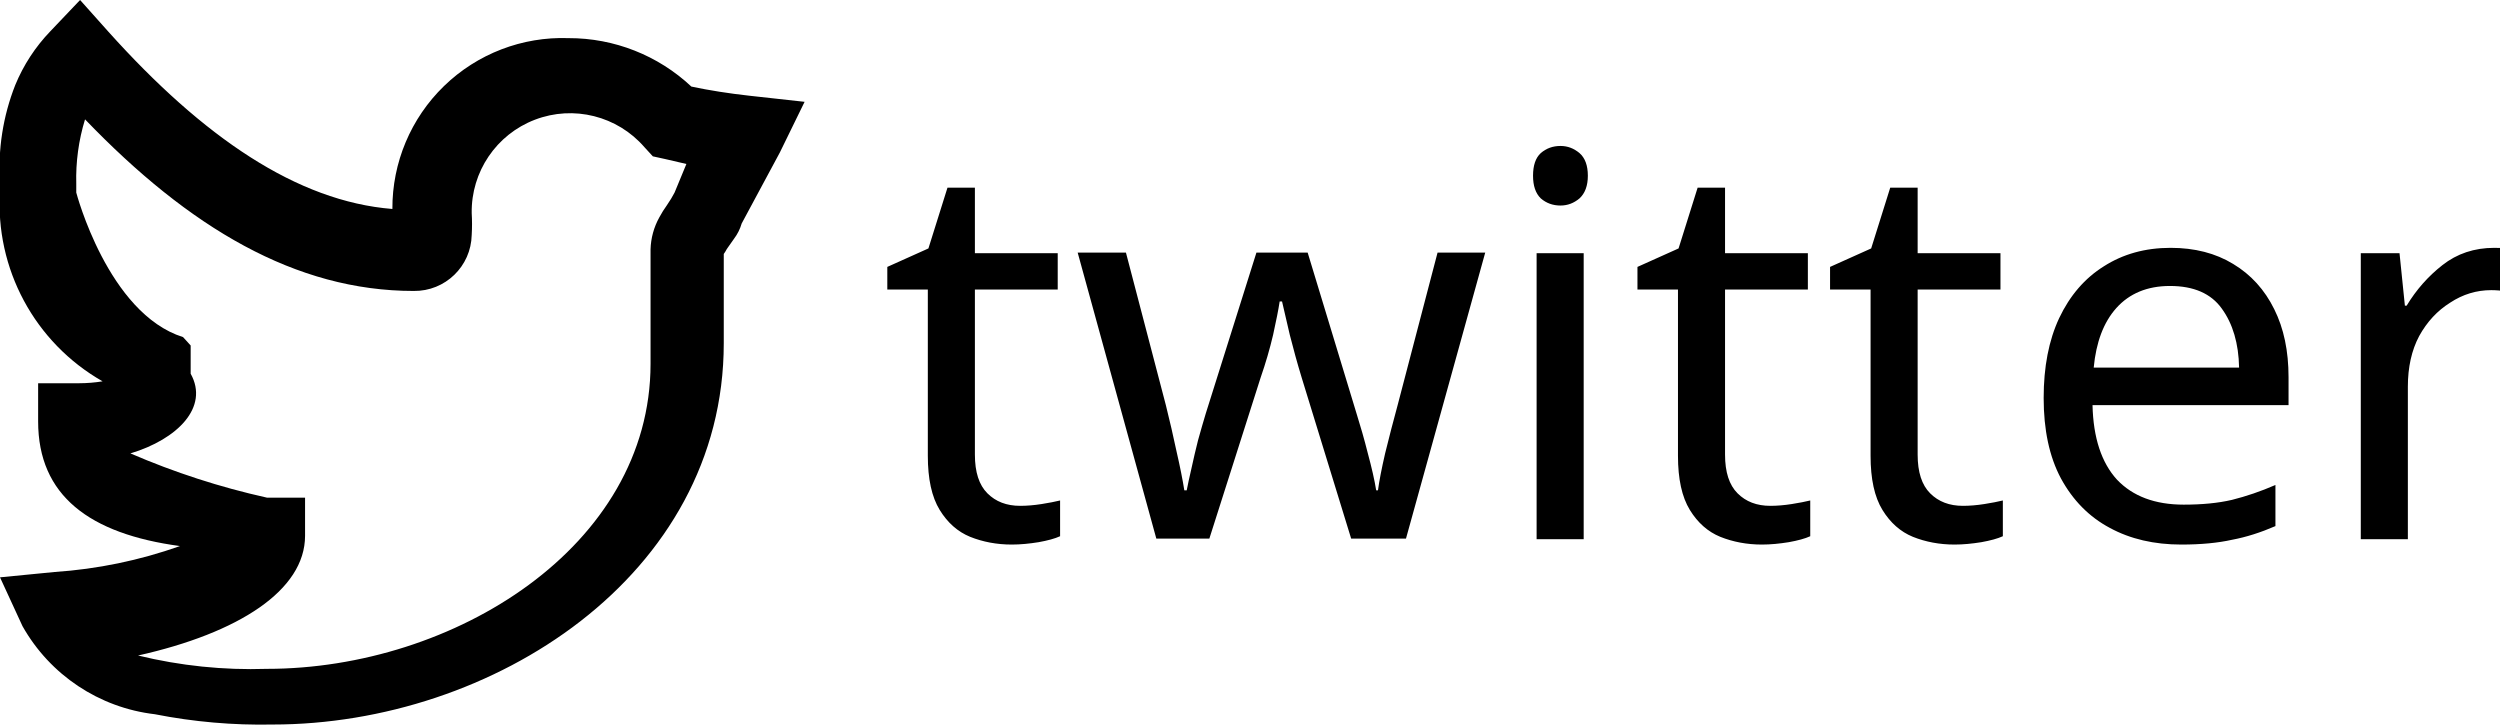
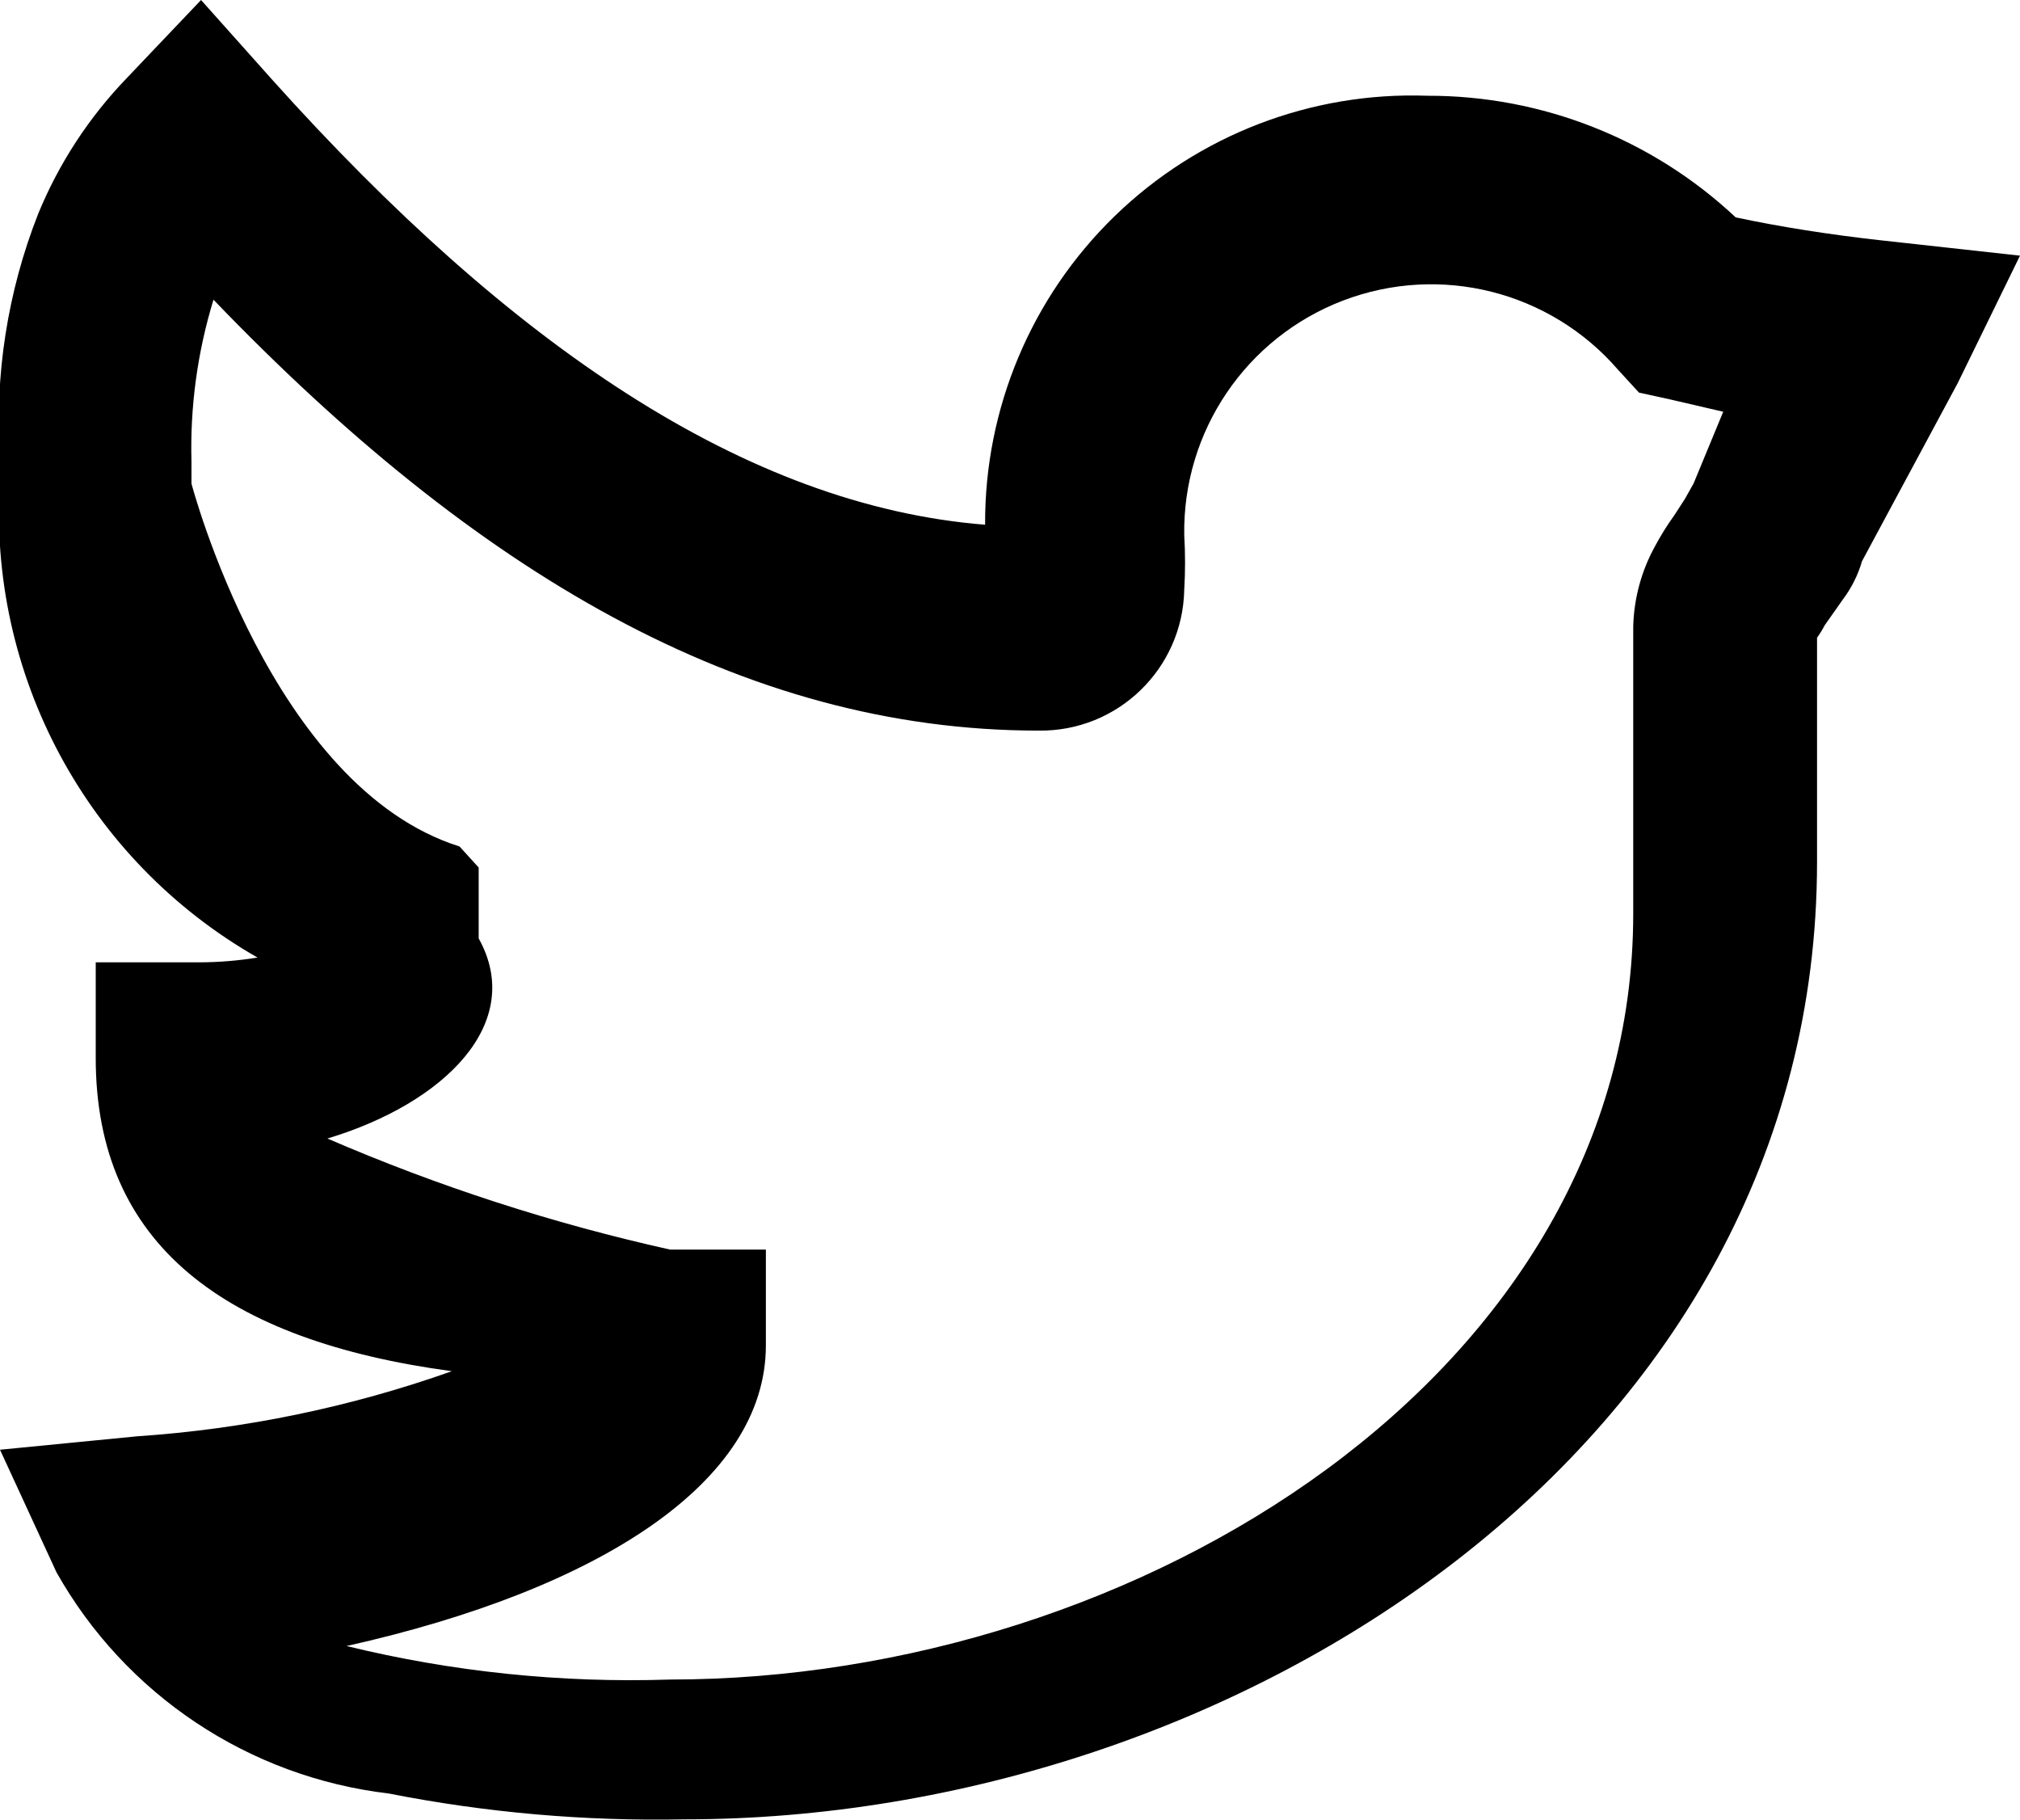
- <svg xmlns="http://www.w3.org/2000/svg" viewBox="0 0 65.56 19">
+ <svg xmlns="http://www.w3.org/2000/svg" viewBox="0 0 21.1 19">
  <defs>
-     <style>.cls-1{fill-rule:evenodd;}.cls-2{font-size:14px;font-family:HiraginoSans-W1-83pv-RKSJ-H, Hiragino Sans;}</style>
+     <style>.cls-1{fill-rule:evenodd;}</style>
  </defs>
  <g id="Layer_2" data-name="Layer 2">
    <g id="footer">
      <path class="cls-1" d="M19.65,2.51l1.45.16L20.45,4l-1,1.86a1.24,1.24,0,0,1-.2.4l-.19.27a1.05,1.05,0,0,1-.08.13V9c0,6.11-6.08,10-11.83,10a14.46,14.46,0,0,1-3.09-.27A4.6,4.6,0,0,1,.59,16.42L0,15.14,1.43,15a12.32,12.32,0,0,0,3.29-.68C2.35,14,1,13,1,11.05v-1H2.08A3.86,3.86,0,0,0,2.69,10,5.35,5.35,0,0,1,0,5V4.8A5.93,5.93,0,0,1,.4,2.23,4.51,4.51,0,0,1,1.32.82L2.1,0l.75.84C5.33,3.6,7.79,5.28,10.29,5.48A4.46,4.46,0,0,1,14.91,1a4.69,4.69,0,0,1,3.22,1.27C18.6,2.37,19.11,2.45,19.65,2.51ZM17.44,4.17l-.32-.07-.22-.24a2.58,2.58,0,0,0-4.53,1.73,4.78,4.78,0,0,1,0,.57,1.5,1.5,0,0,1-1.52,1.47c-3.1,0-5.89-1.66-8.62-4.5A5.28,5.28,0,0,0,2,4.82v.23s.83,3.17,2.8,3.79l.2.22V9.8c.49.88-.35,1.72-1.58,2.09A19.91,19.91,0,0,0,7,13.05H8v1c0,1.43-1.74,2.55-4.38,3.14A12.5,12.5,0,0,0,7,17.54c4.89,0,10.06-3.2,10.06-8v-3a1.83,1.83,0,0,1,.23-.84,2.8,2.8,0,0,1,.2-.32l.11-.17.09-.16L18,4.3Z" />
-       <text class="cls-2" transform="translate(23.05 14.14)">twitter</text>
    </g>
  </g>
</svg>
